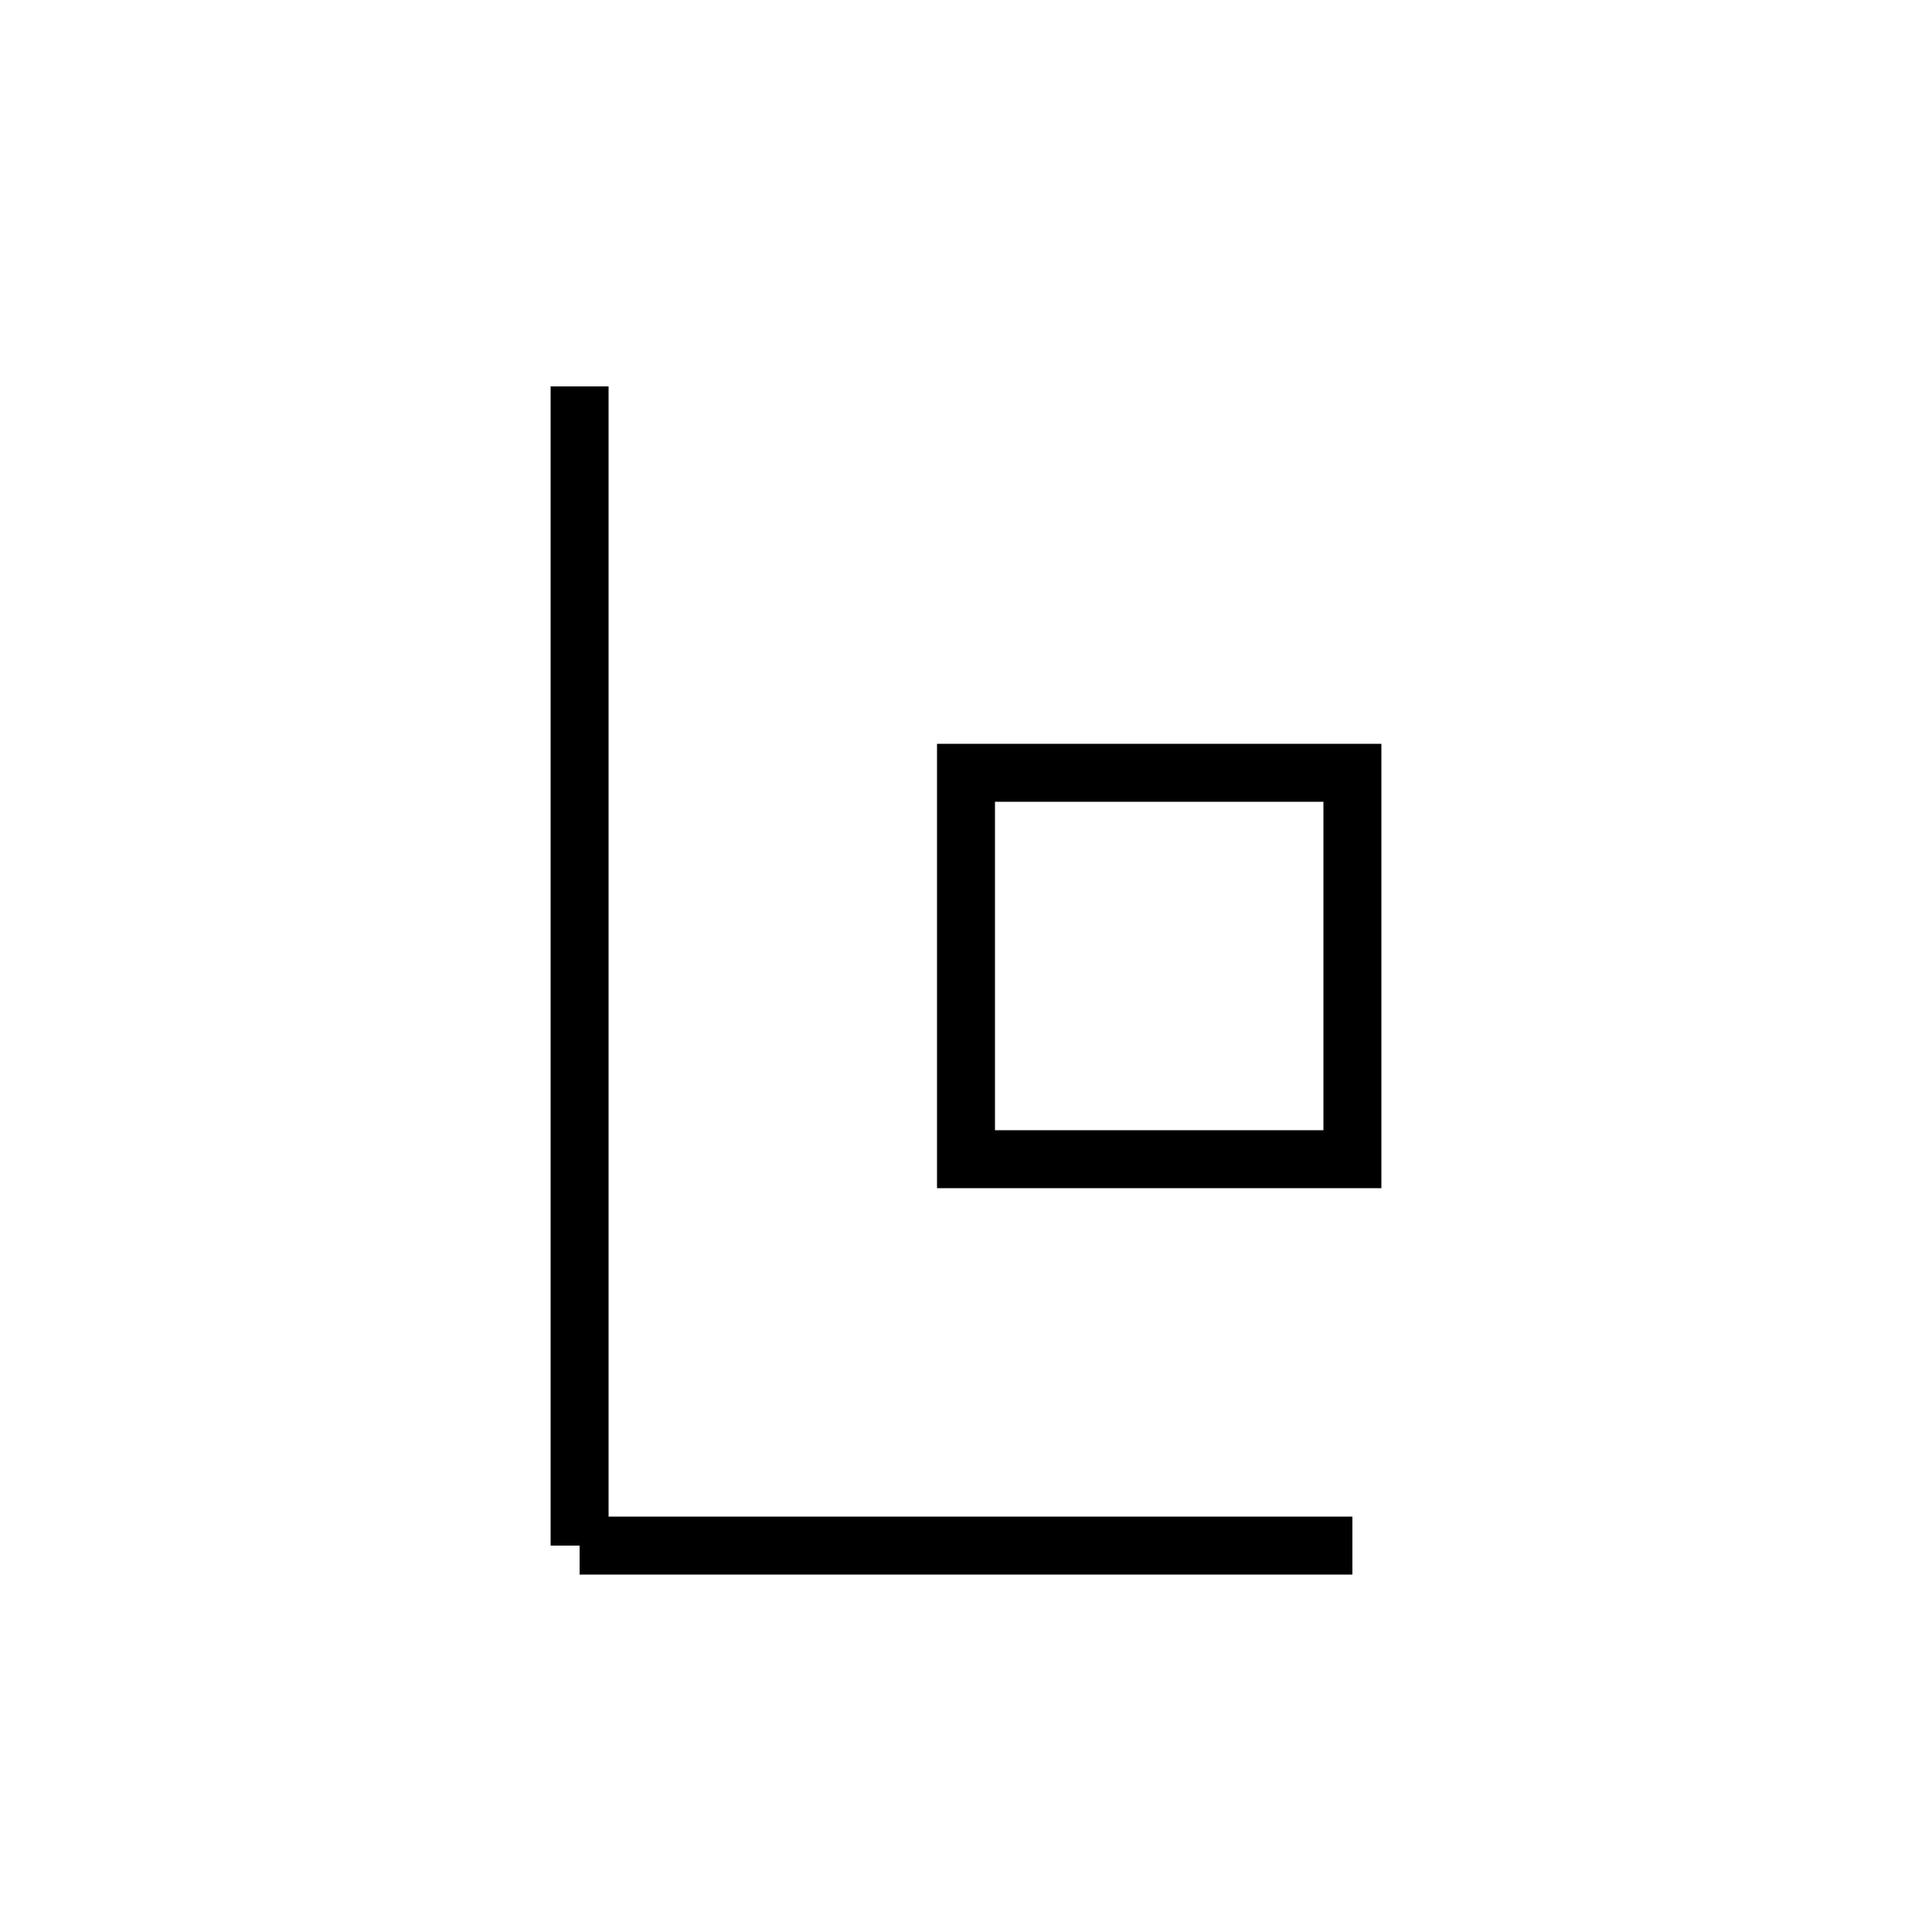
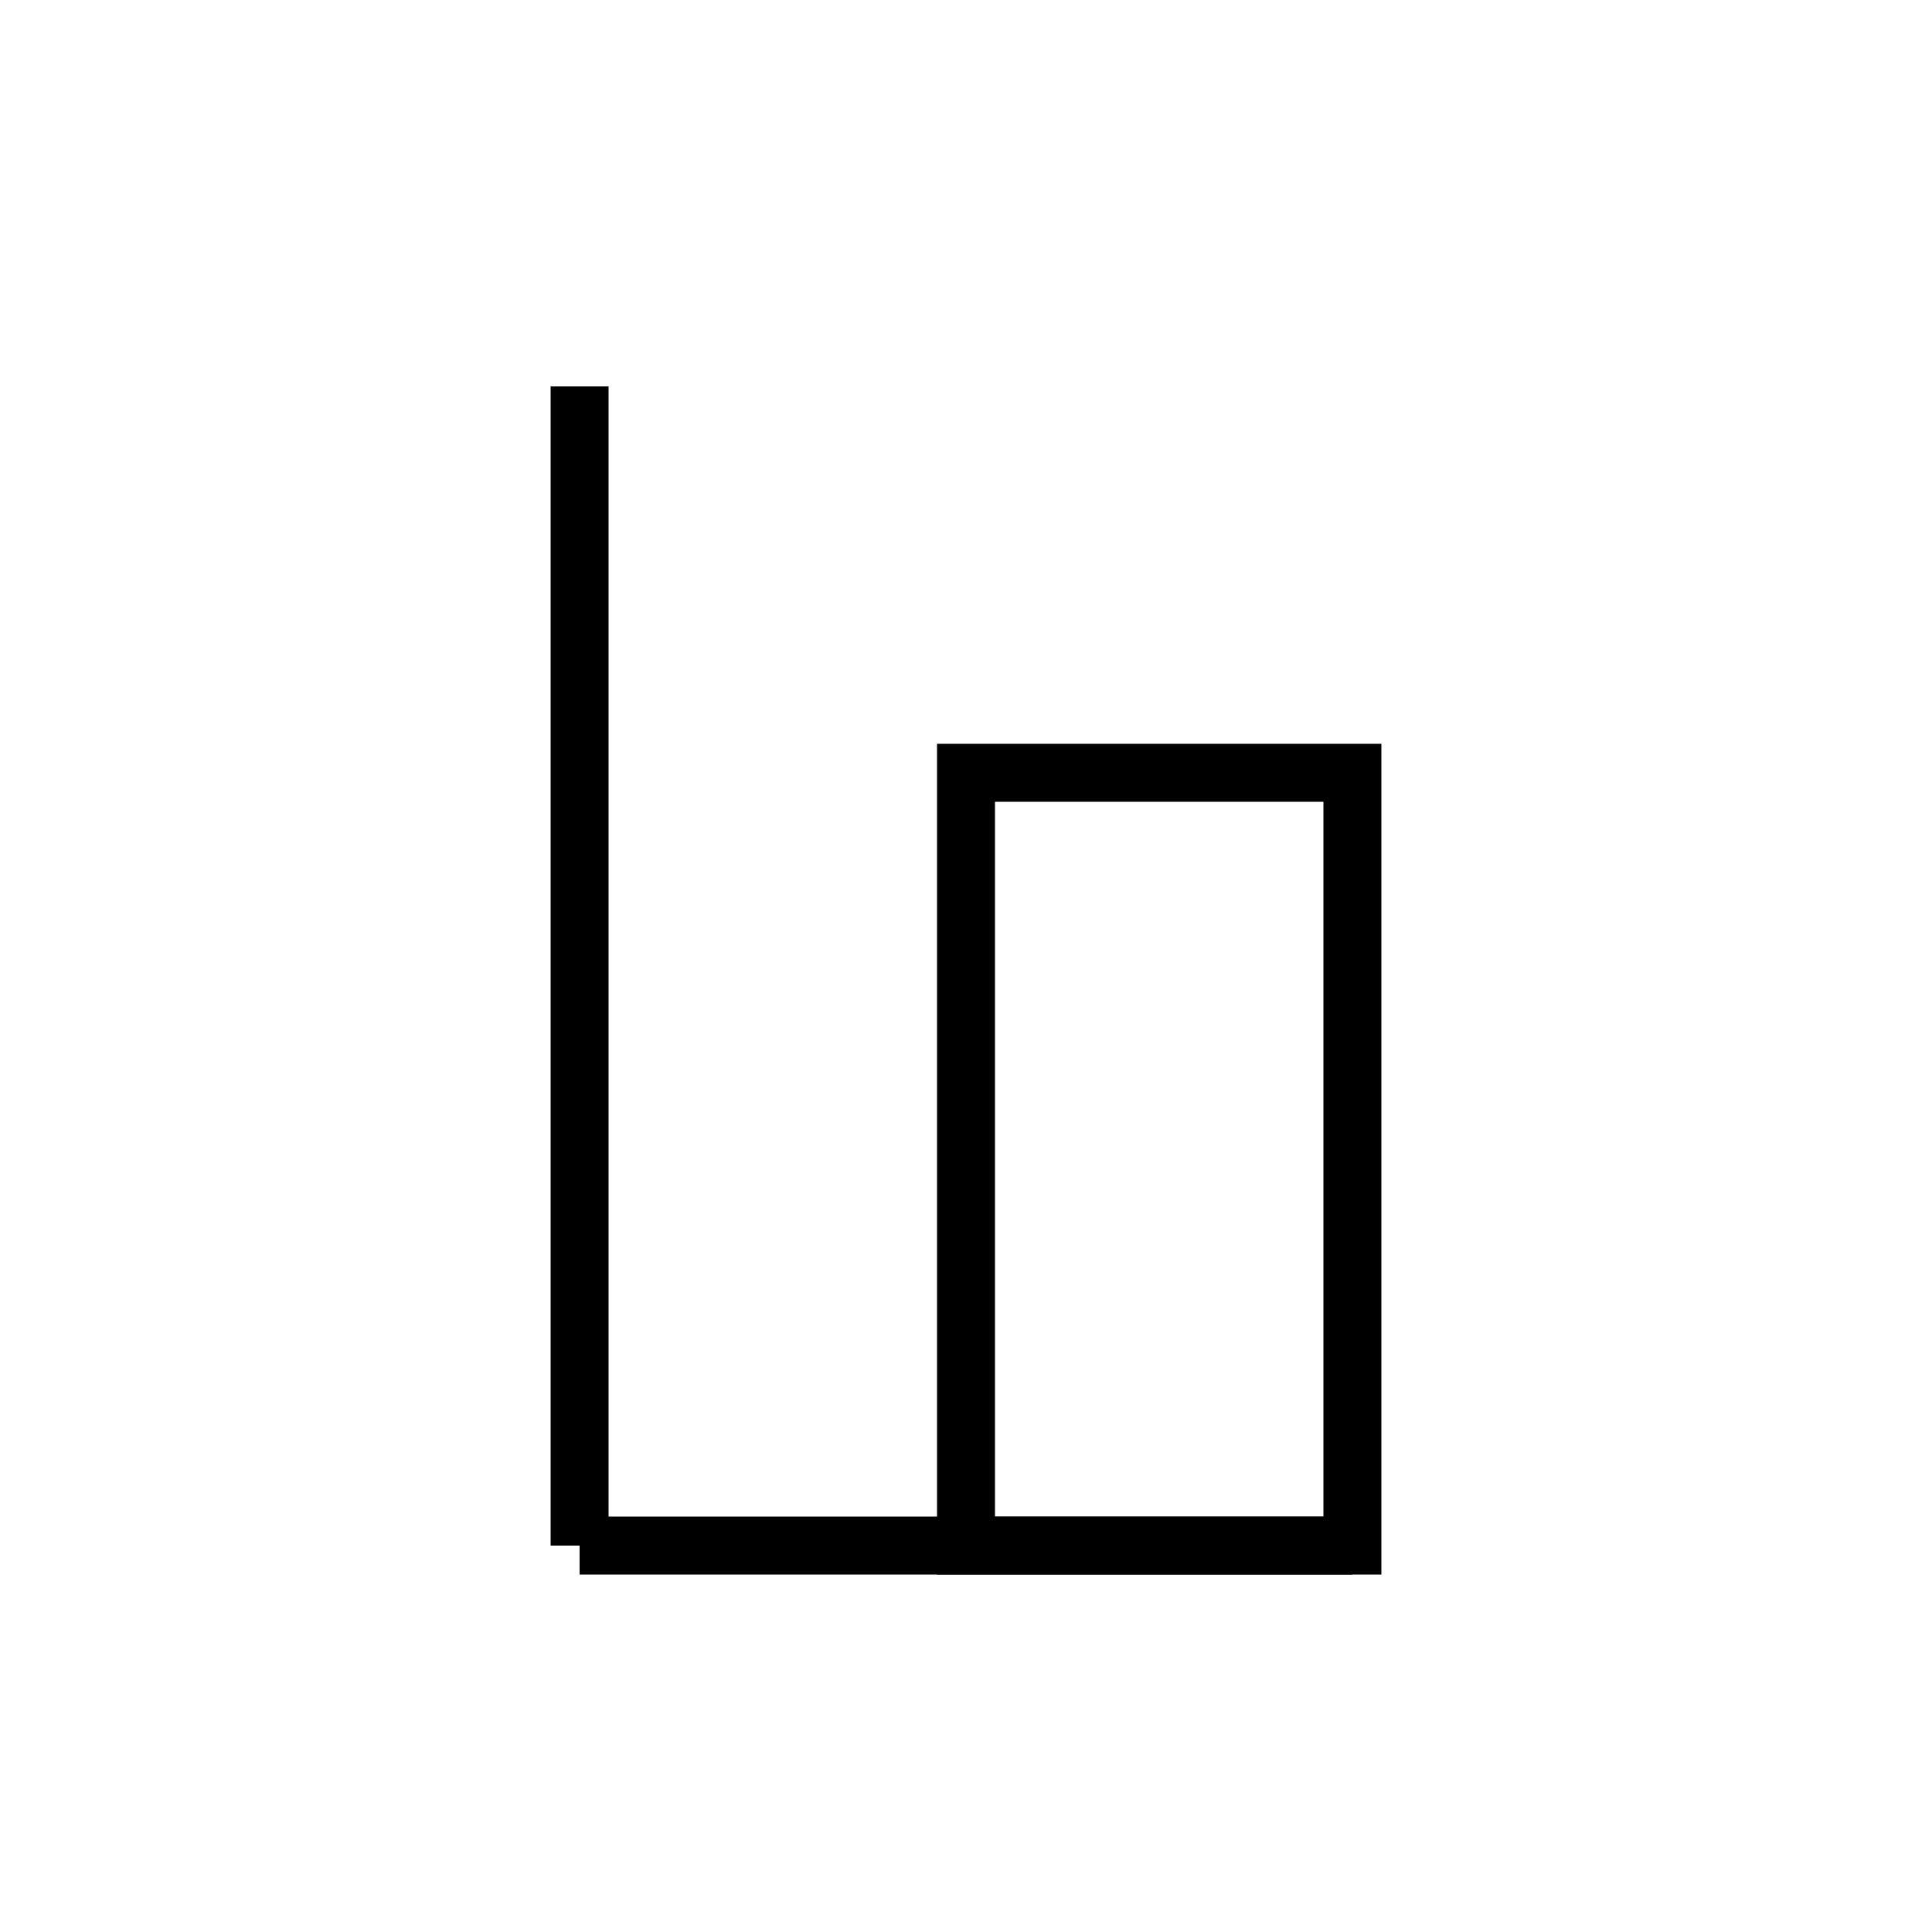
<svg xmlns="http://www.w3.org/2000/svg" viewBox="0 0 100 100">
  <g stroke="black" stroke-width="3" fill="none">
    <line x1="30" y1="20" x2="30" y2="80" />
    <line x1="30" y1="80" x2="70" y2="80" />
-     <rect x="50" y="40" width="20" height="20" />
+     <rect x="50" y="40" width="20" height="40" />
  </g>
</svg>
